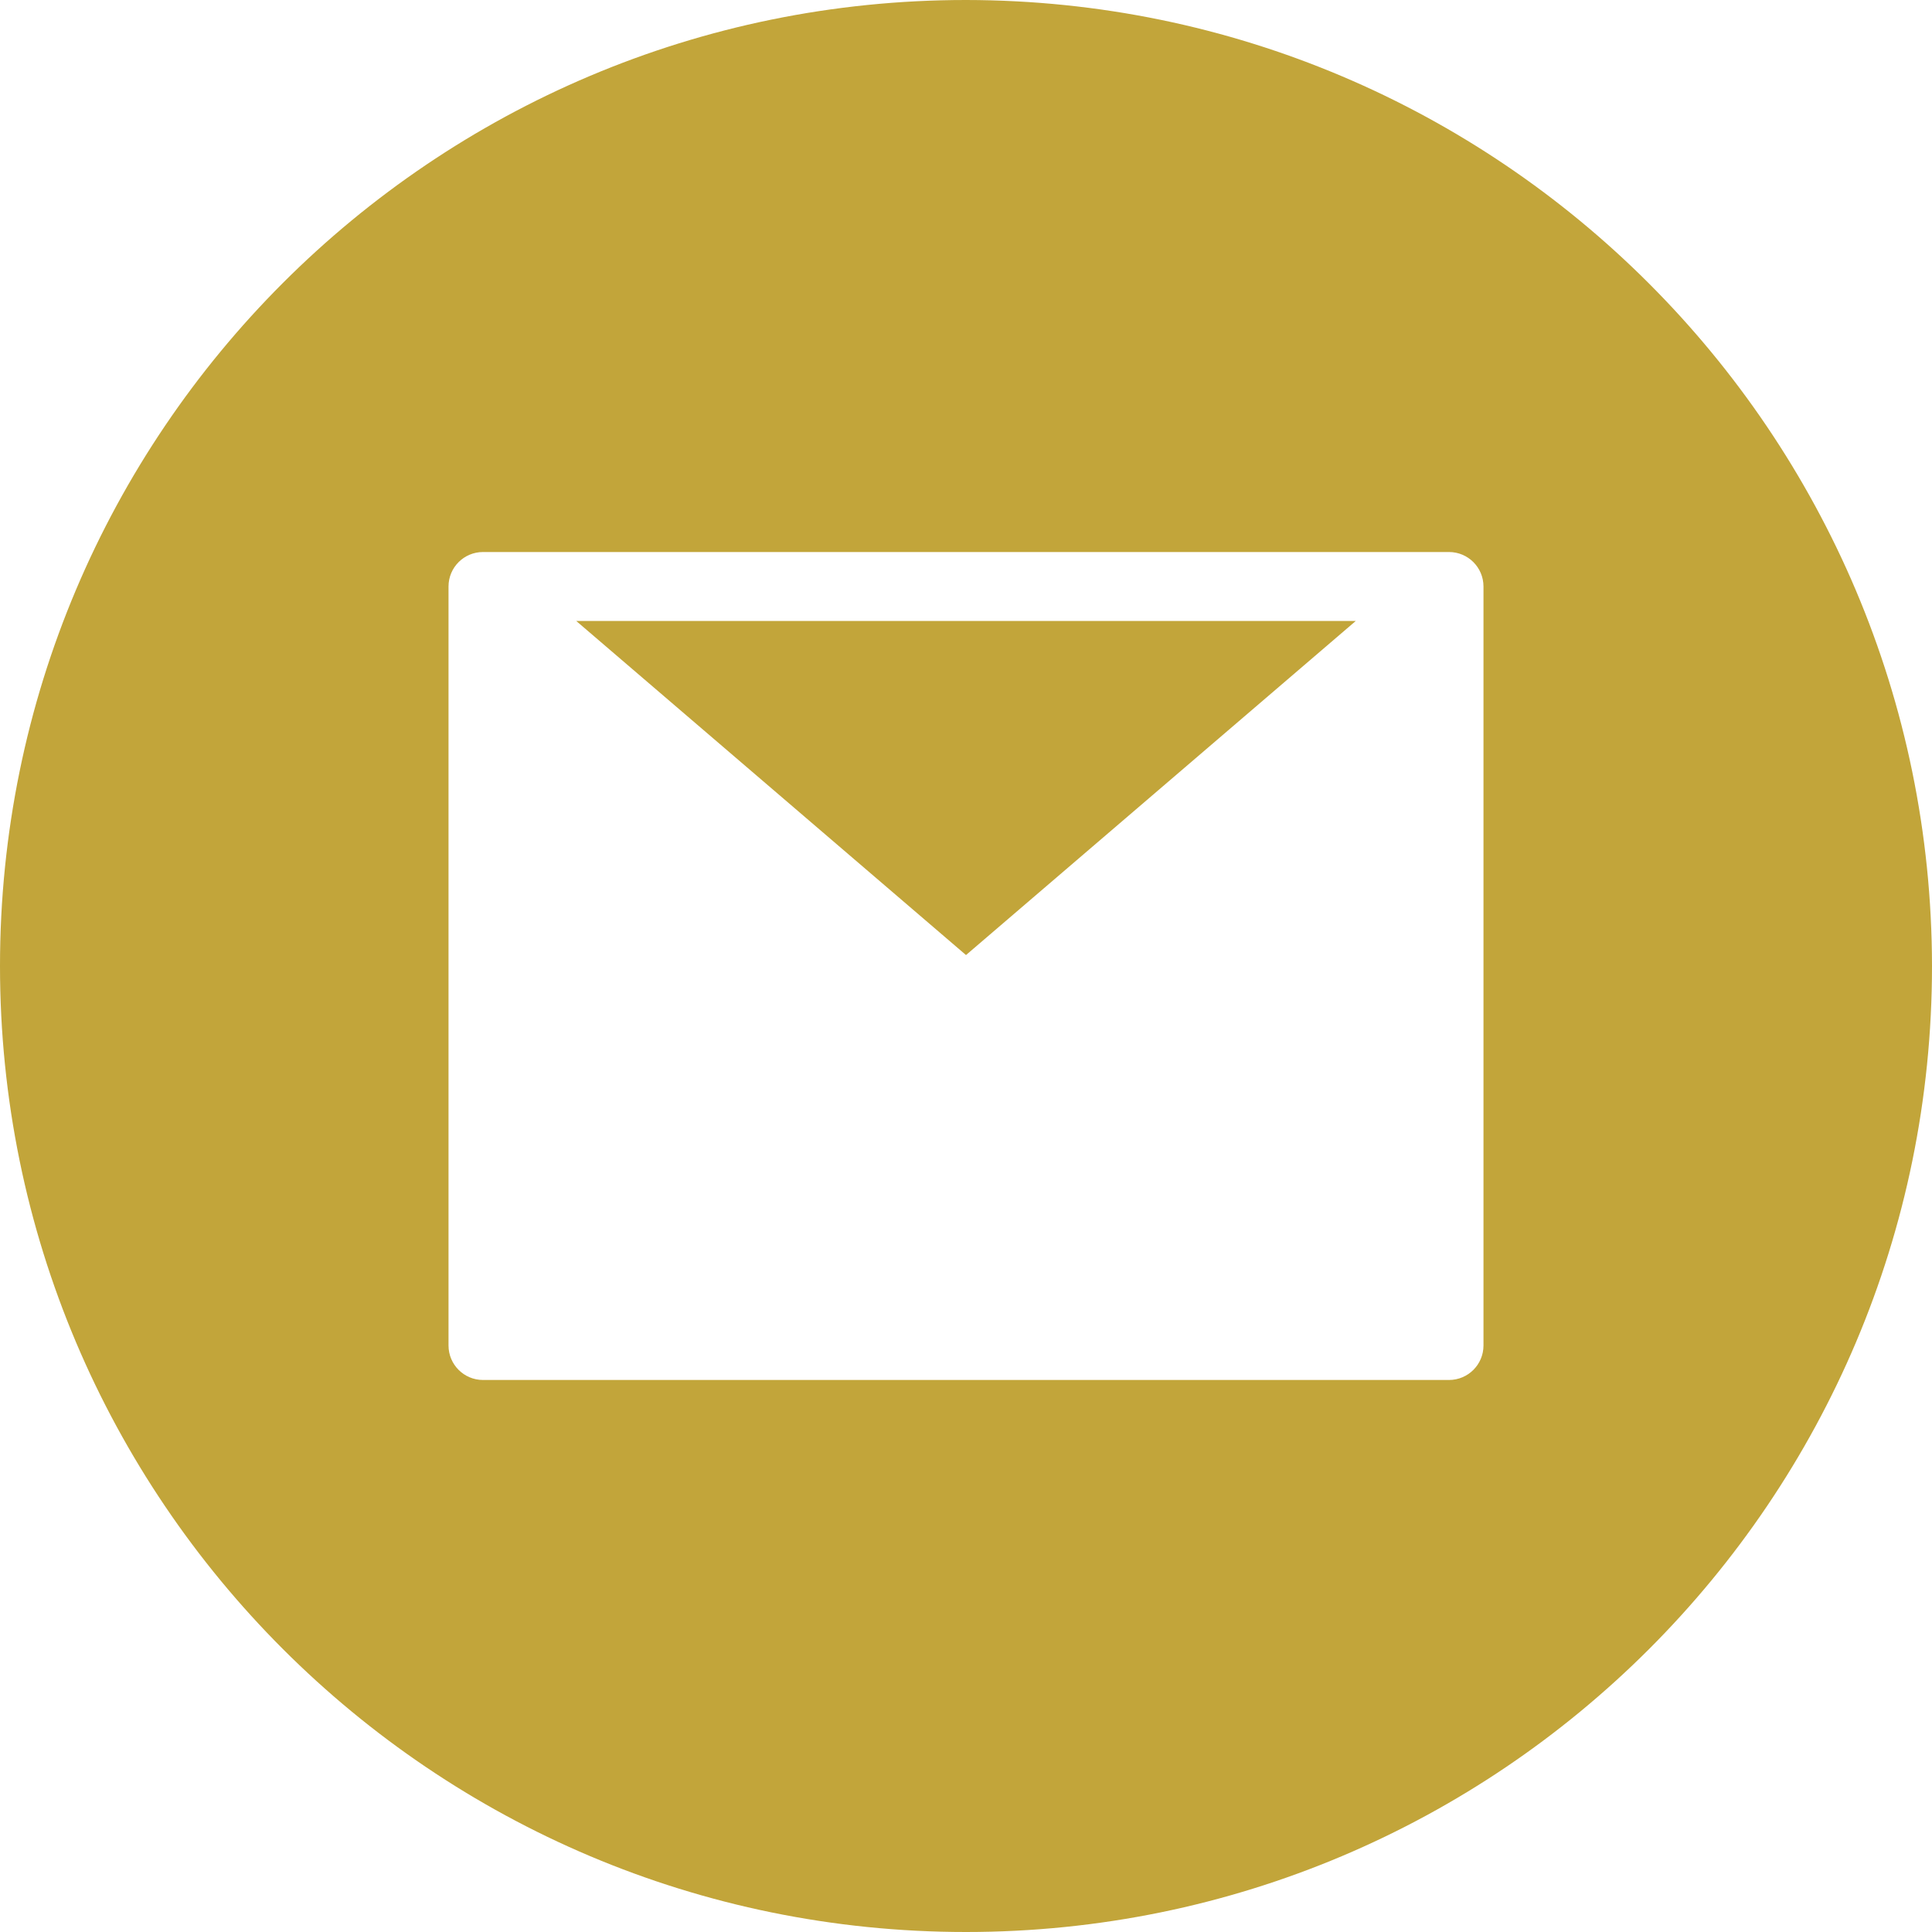
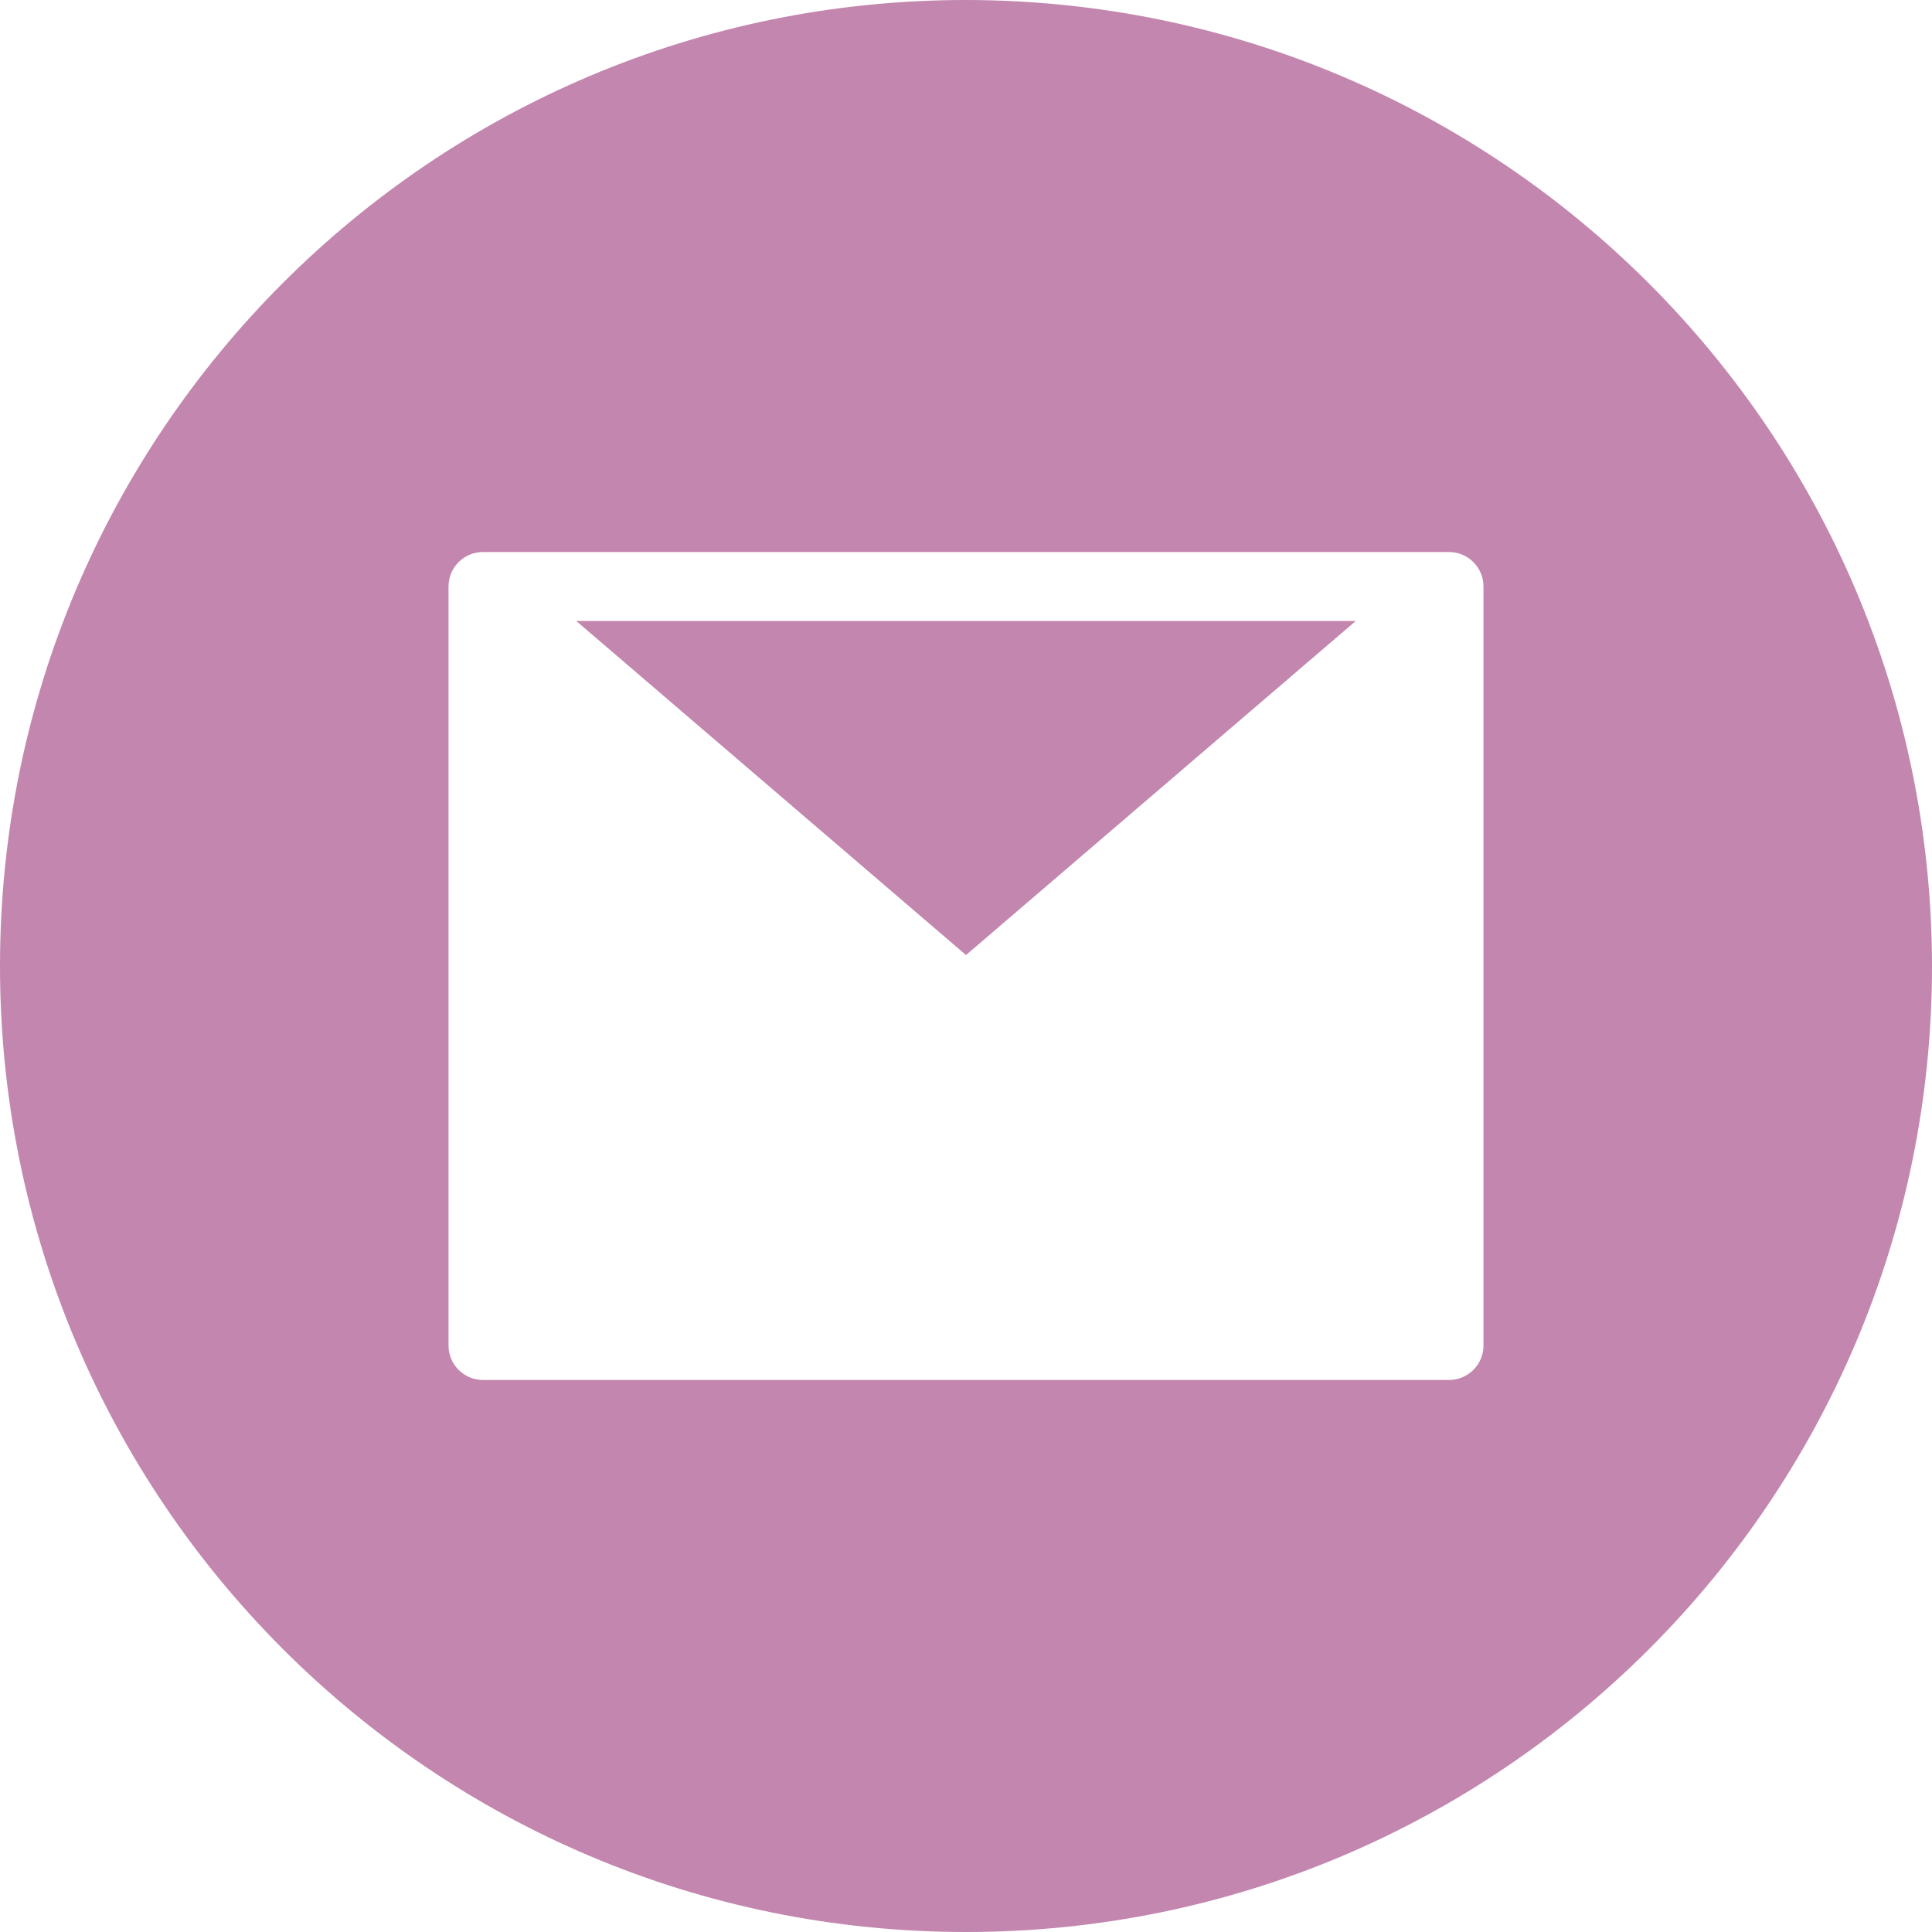
<svg xmlns="http://www.w3.org/2000/svg" width="28" height="28" viewBox="0 0 33 33" fill="none">
-   <path d="M23.157 10.607H9.843L16.5 16.313L23.157 10.607Z" fill="#C2A53A" />
-   <path d="M16.5 0C7.387 0 0 7.387 0 16.5C0 25.613 7.387 33 16.5 33C25.613 33 33 25.613 33 16.5C32.99 7.392 25.608 0.01 16.5 0ZM25.339 22.982C25.339 23.308 25.075 23.571 24.75 23.571H8.25C7.925 23.571 7.661 23.308 7.661 22.982V10.018C7.661 9.692 7.925 9.429 8.25 9.429H24.75C25.075 9.429 25.339 9.692 25.339 10.018V22.982Z" fill="#C2A53A" />
+   <path d="M23.157 10.607H9.843L16.5 16.313L23.157 10.607Z" fill="#C386AE" />
+   <path d="M16.5 0C7.387 0 0 7.387 0 16.5C0 25.613 7.387 33 16.5 33C25.613 33 33 25.613 33 16.5C32.99 7.392 25.608 0.01 16.5 0ZM25.339 22.982C25.339 23.308 25.075 23.571 24.75 23.571H8.25C7.925 23.571 7.661 23.308 7.661 22.982V10.018C7.661 9.692 7.925 9.429 8.25 9.429H24.75C25.075 9.429 25.339 9.692 25.339 10.018V22.982Z" fill="#C386AE" />
</svg>
